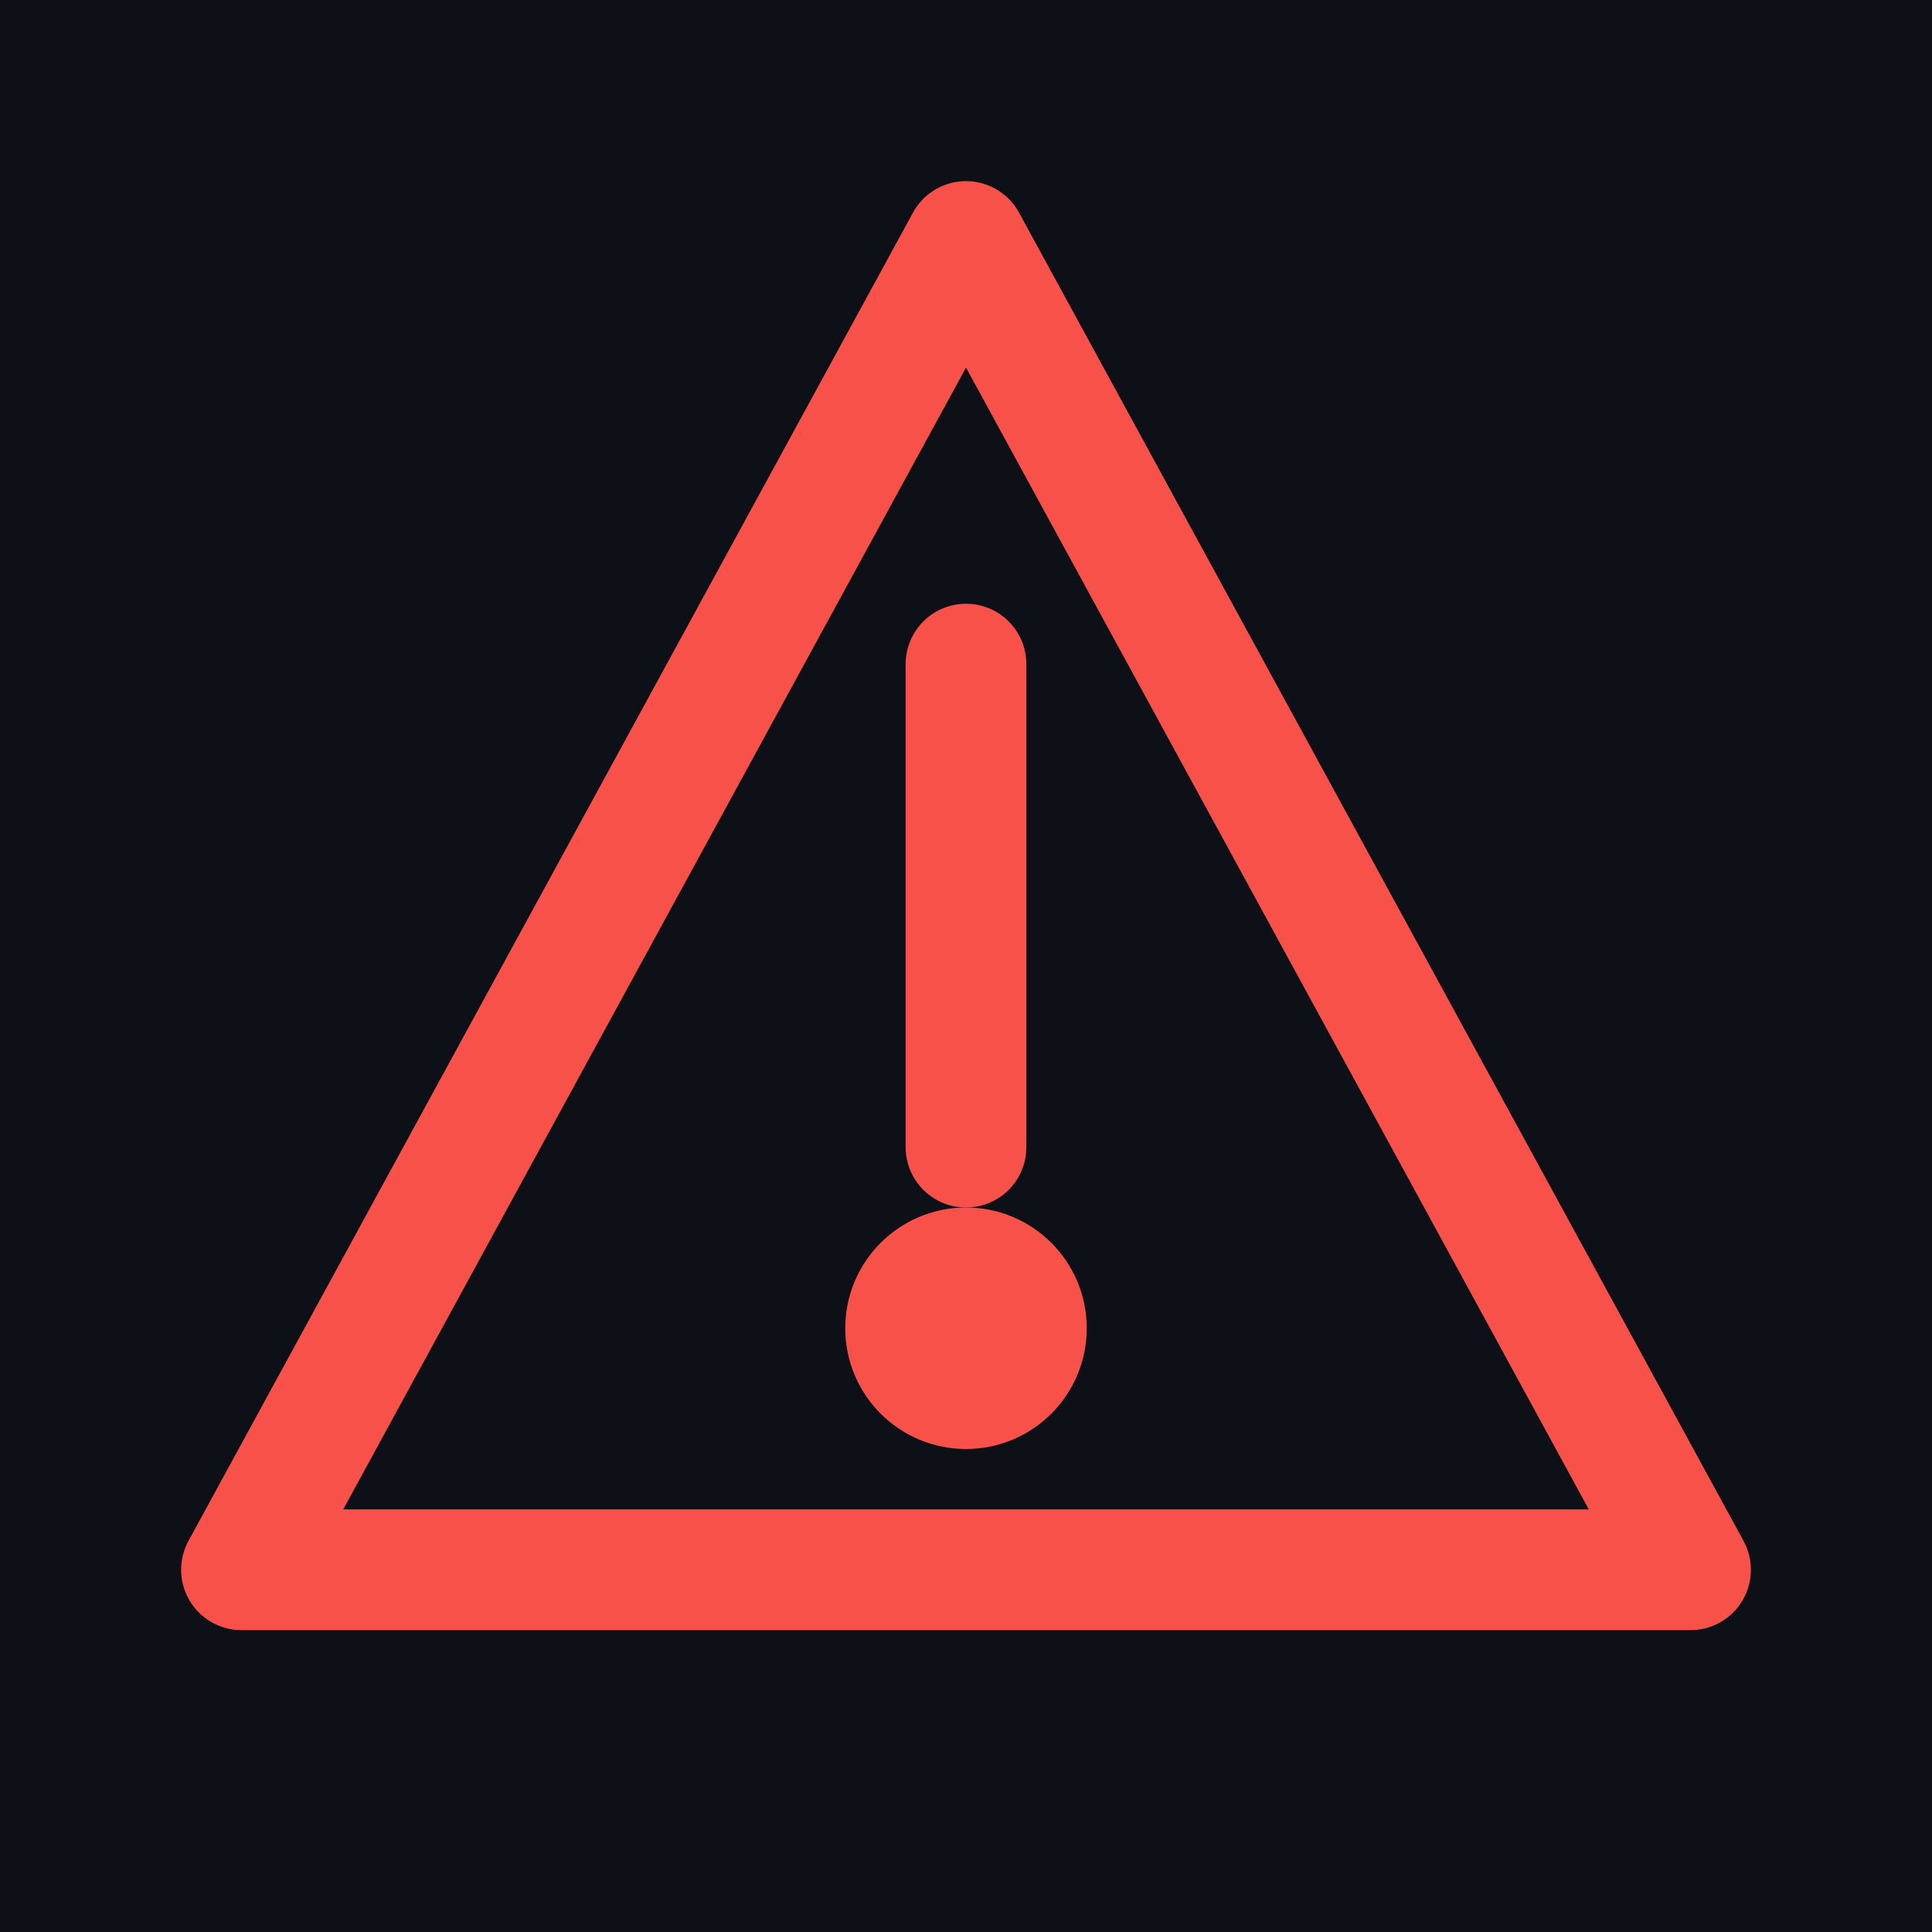
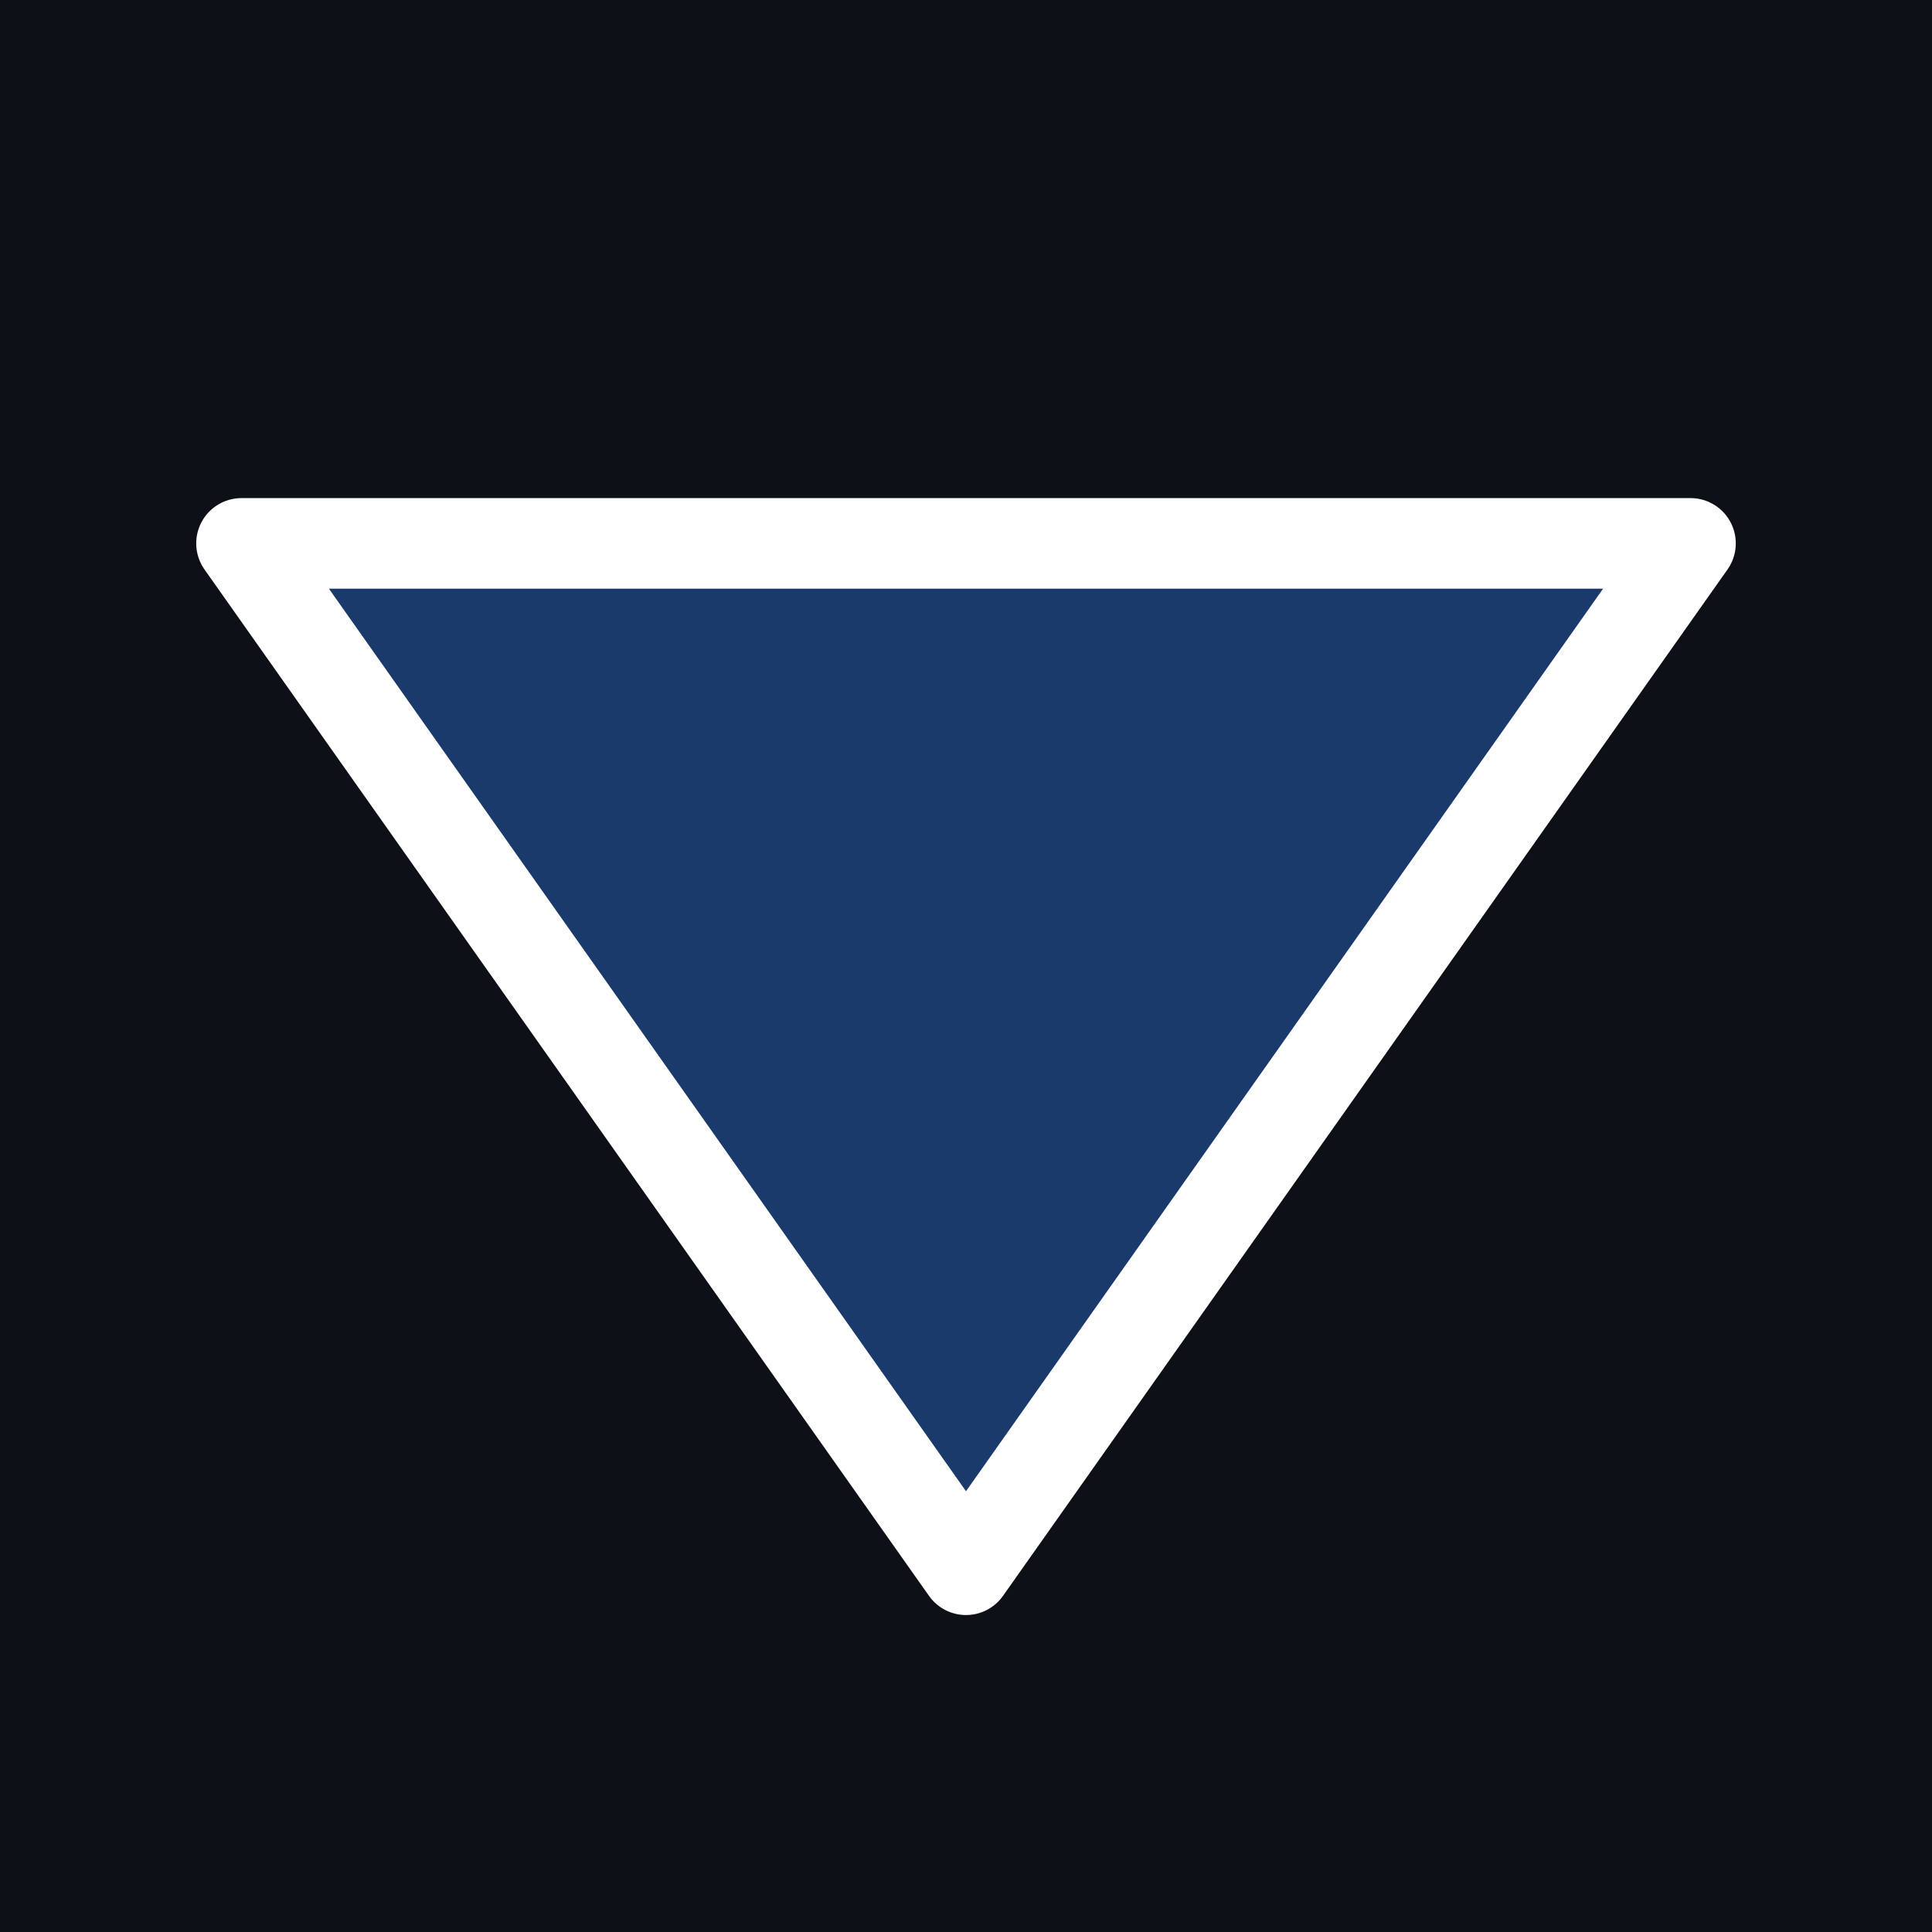
<svg xmlns="http://www.w3.org/2000/svg" viewBox="0 0 32 32">
  <rect width="32" height="32" fill="#0d1117" />
-   <path d="M16 4L28 26H4L16 4Z" stroke="#f85149" stroke-width="2" stroke-linejoin="round" fill="none" />
-   <circle cx="16" cy="22" r="2" fill="#f85149" />
-   <line x1="16" y1="11" x2="16" y2="19" stroke="#f85149" stroke-width="2" stroke-linecap="round" />
+   <polygon points="16,26 4,9 28,9" fill="#1a3a6b" stroke="white" stroke-width="1.5" stroke-linejoin="round" />
</svg>
